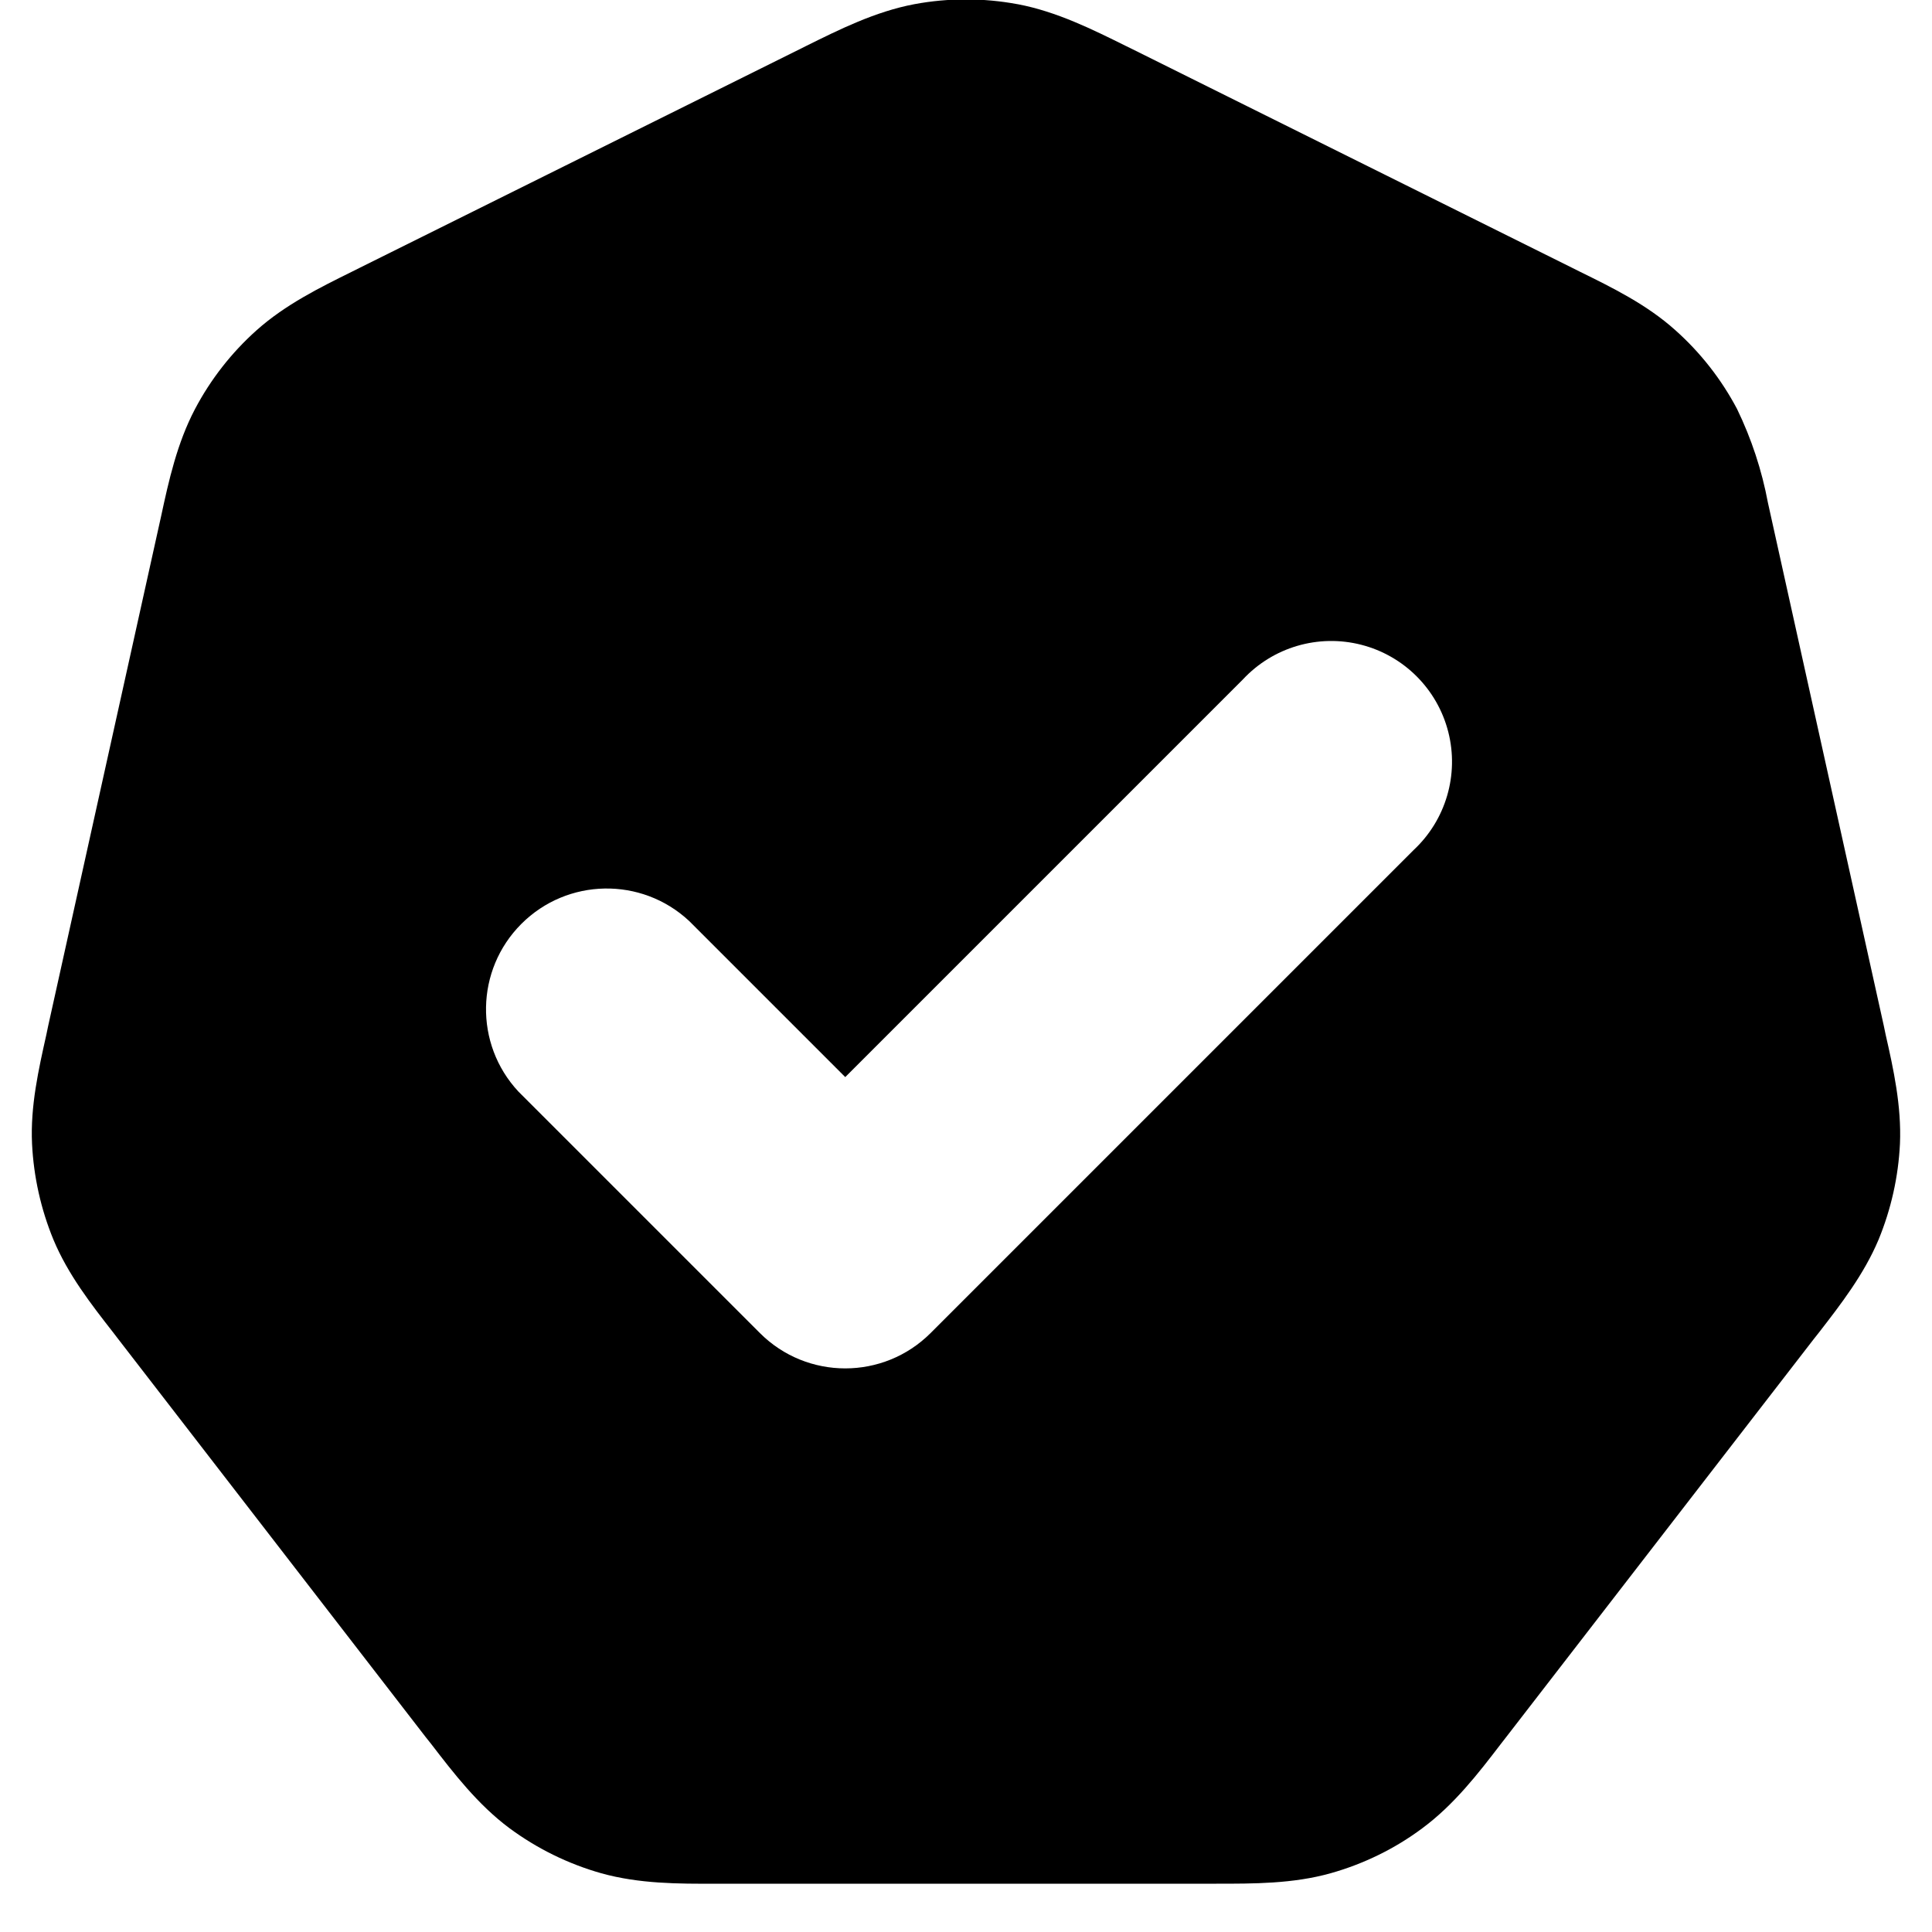
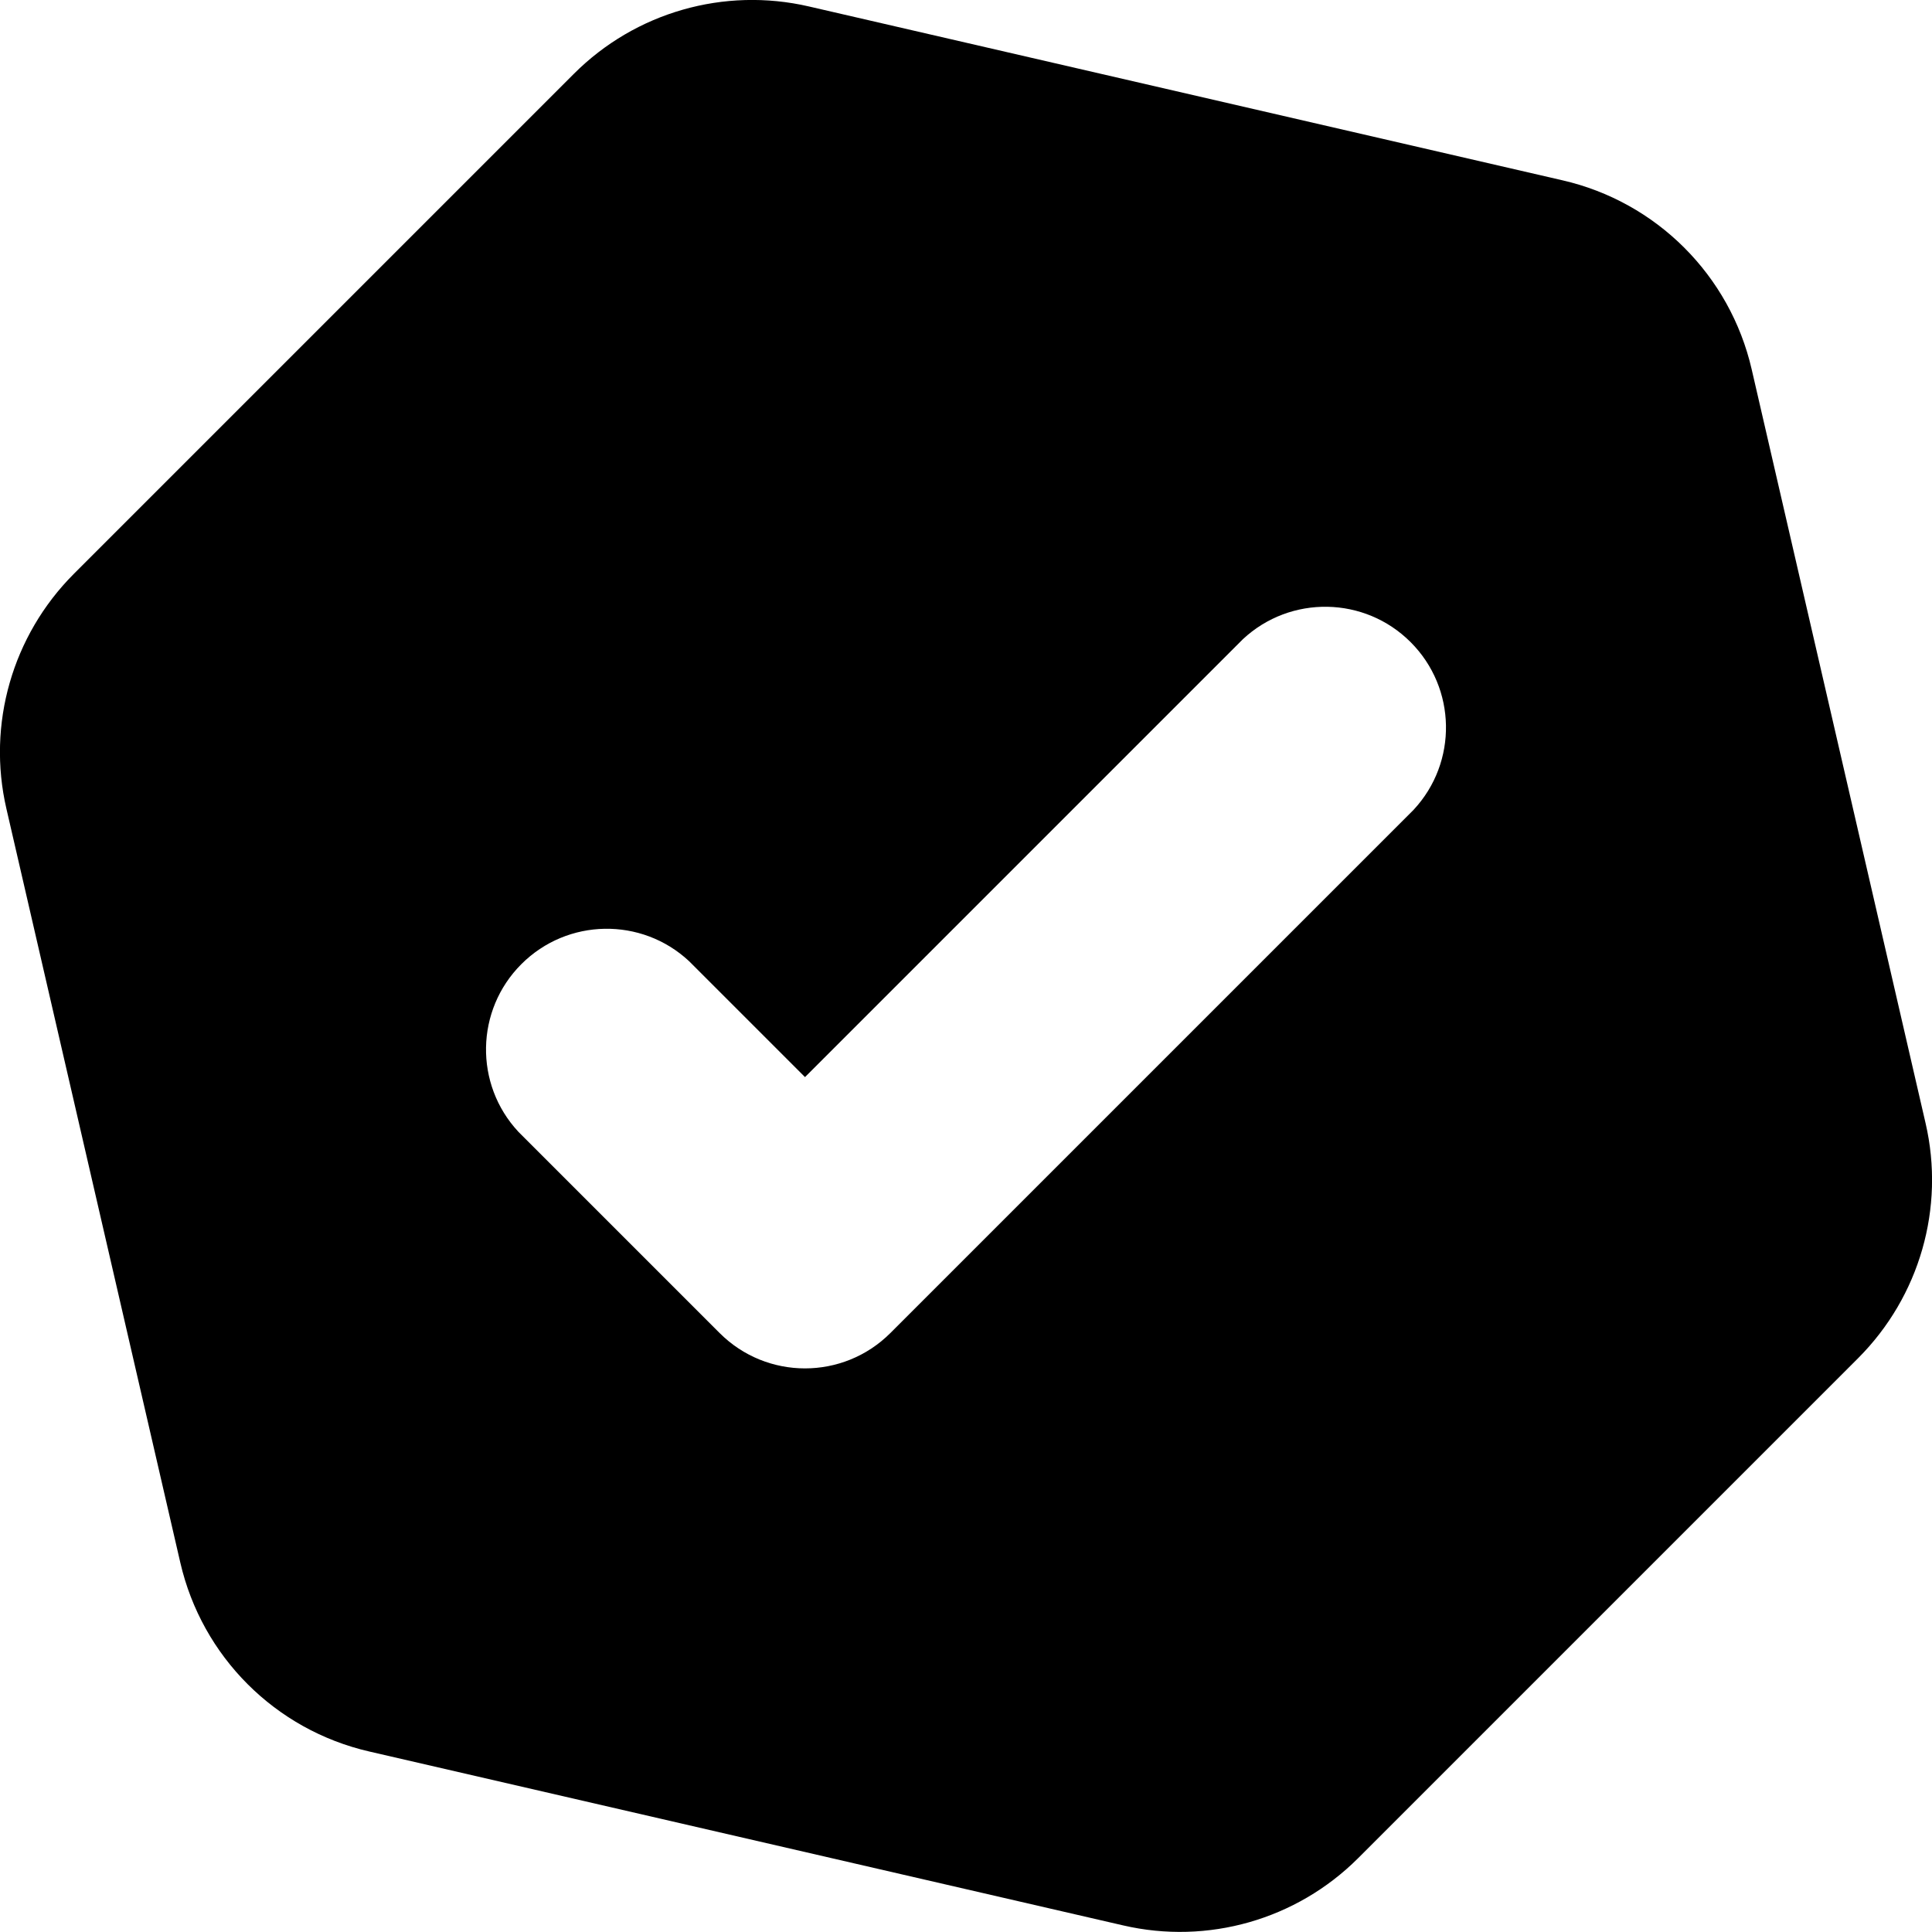
<svg xmlns="http://www.w3.org/2000/svg" width="12" height="12" fill="currentColor" viewBox="0 0 12 12">
-   <path fill-rule="evenodd" d="M6.32.026a1.75 1.75 0 0 0-.641 0c-.243.046-.465.157-.673.26l-.052.026-2.717 1.35-.05.025c-.2.099-.415.205-.593.364a1.75 1.75 0 0 0-.383.49c-.111.211-.163.445-.21.664l-.012.054-.69 3.114-.011.053c-.048.215-.1.444-.089.678.01.205.055.407.133.596.09.216.235.402.37.575l.033.043 1.908 2.47.035.044c.14.182.29.377.486.523.172.127.365.222.57.28.236.066.482.066.711.065h3.11c.229 0 .475.001.71-.065.206-.058.4-.153.57-.28.197-.146.347-.34.487-.523l.035-.045 1.908-2.469.034-.043c.134-.173.278-.359.369-.575.078-.19.123-.39.133-.596.01-.234-.04-.463-.089-.678l-.011-.053-.72-3.25a2.312 2.312 0 0 0-.192-.583 1.75 1.75 0 0 0-.383-.489c-.178-.16-.393-.265-.594-.364l-.05-.025L7.047.312 6.994.286c-.208-.103-.43-.214-.673-.26ZM8.78 5.28a.75.75 0 1 0-1.06-1.06L5.25 6.69l-.97-.97a.75.75 0 0 0-1.06 1.06l1.5 1.5a.75.75 0 0 0 1.06 0l3-3Z" clip-rule="evenodd" />
+   <path fill-rule="evenodd" d="M5.024.04a1.565 1.565 0 0 0-1.459.418L.458 3.565c-.381.382-.54.933-.418 1.459l1.08 4.682c.135.584.59 1.039 1.174 1.173l4.682 1.08a1.565 1.565 0 0 0 1.459-.417l3.107-3.107c.381-.382.54-.933.418-1.459l-1.08-4.682A1.565 1.565 0 0 0 9.705 1.12L5.024.04ZM8.78 5.03a.75.75 0 0 0-1.06-1.06L5 6.69l-.72-.72a.75.75 0 0 0-1.06 1.06l1.25 1.25a.75.75 0 0 0 1.06 0l3.25-3.25Z" clip-rule="evenodd" />
</svg>
